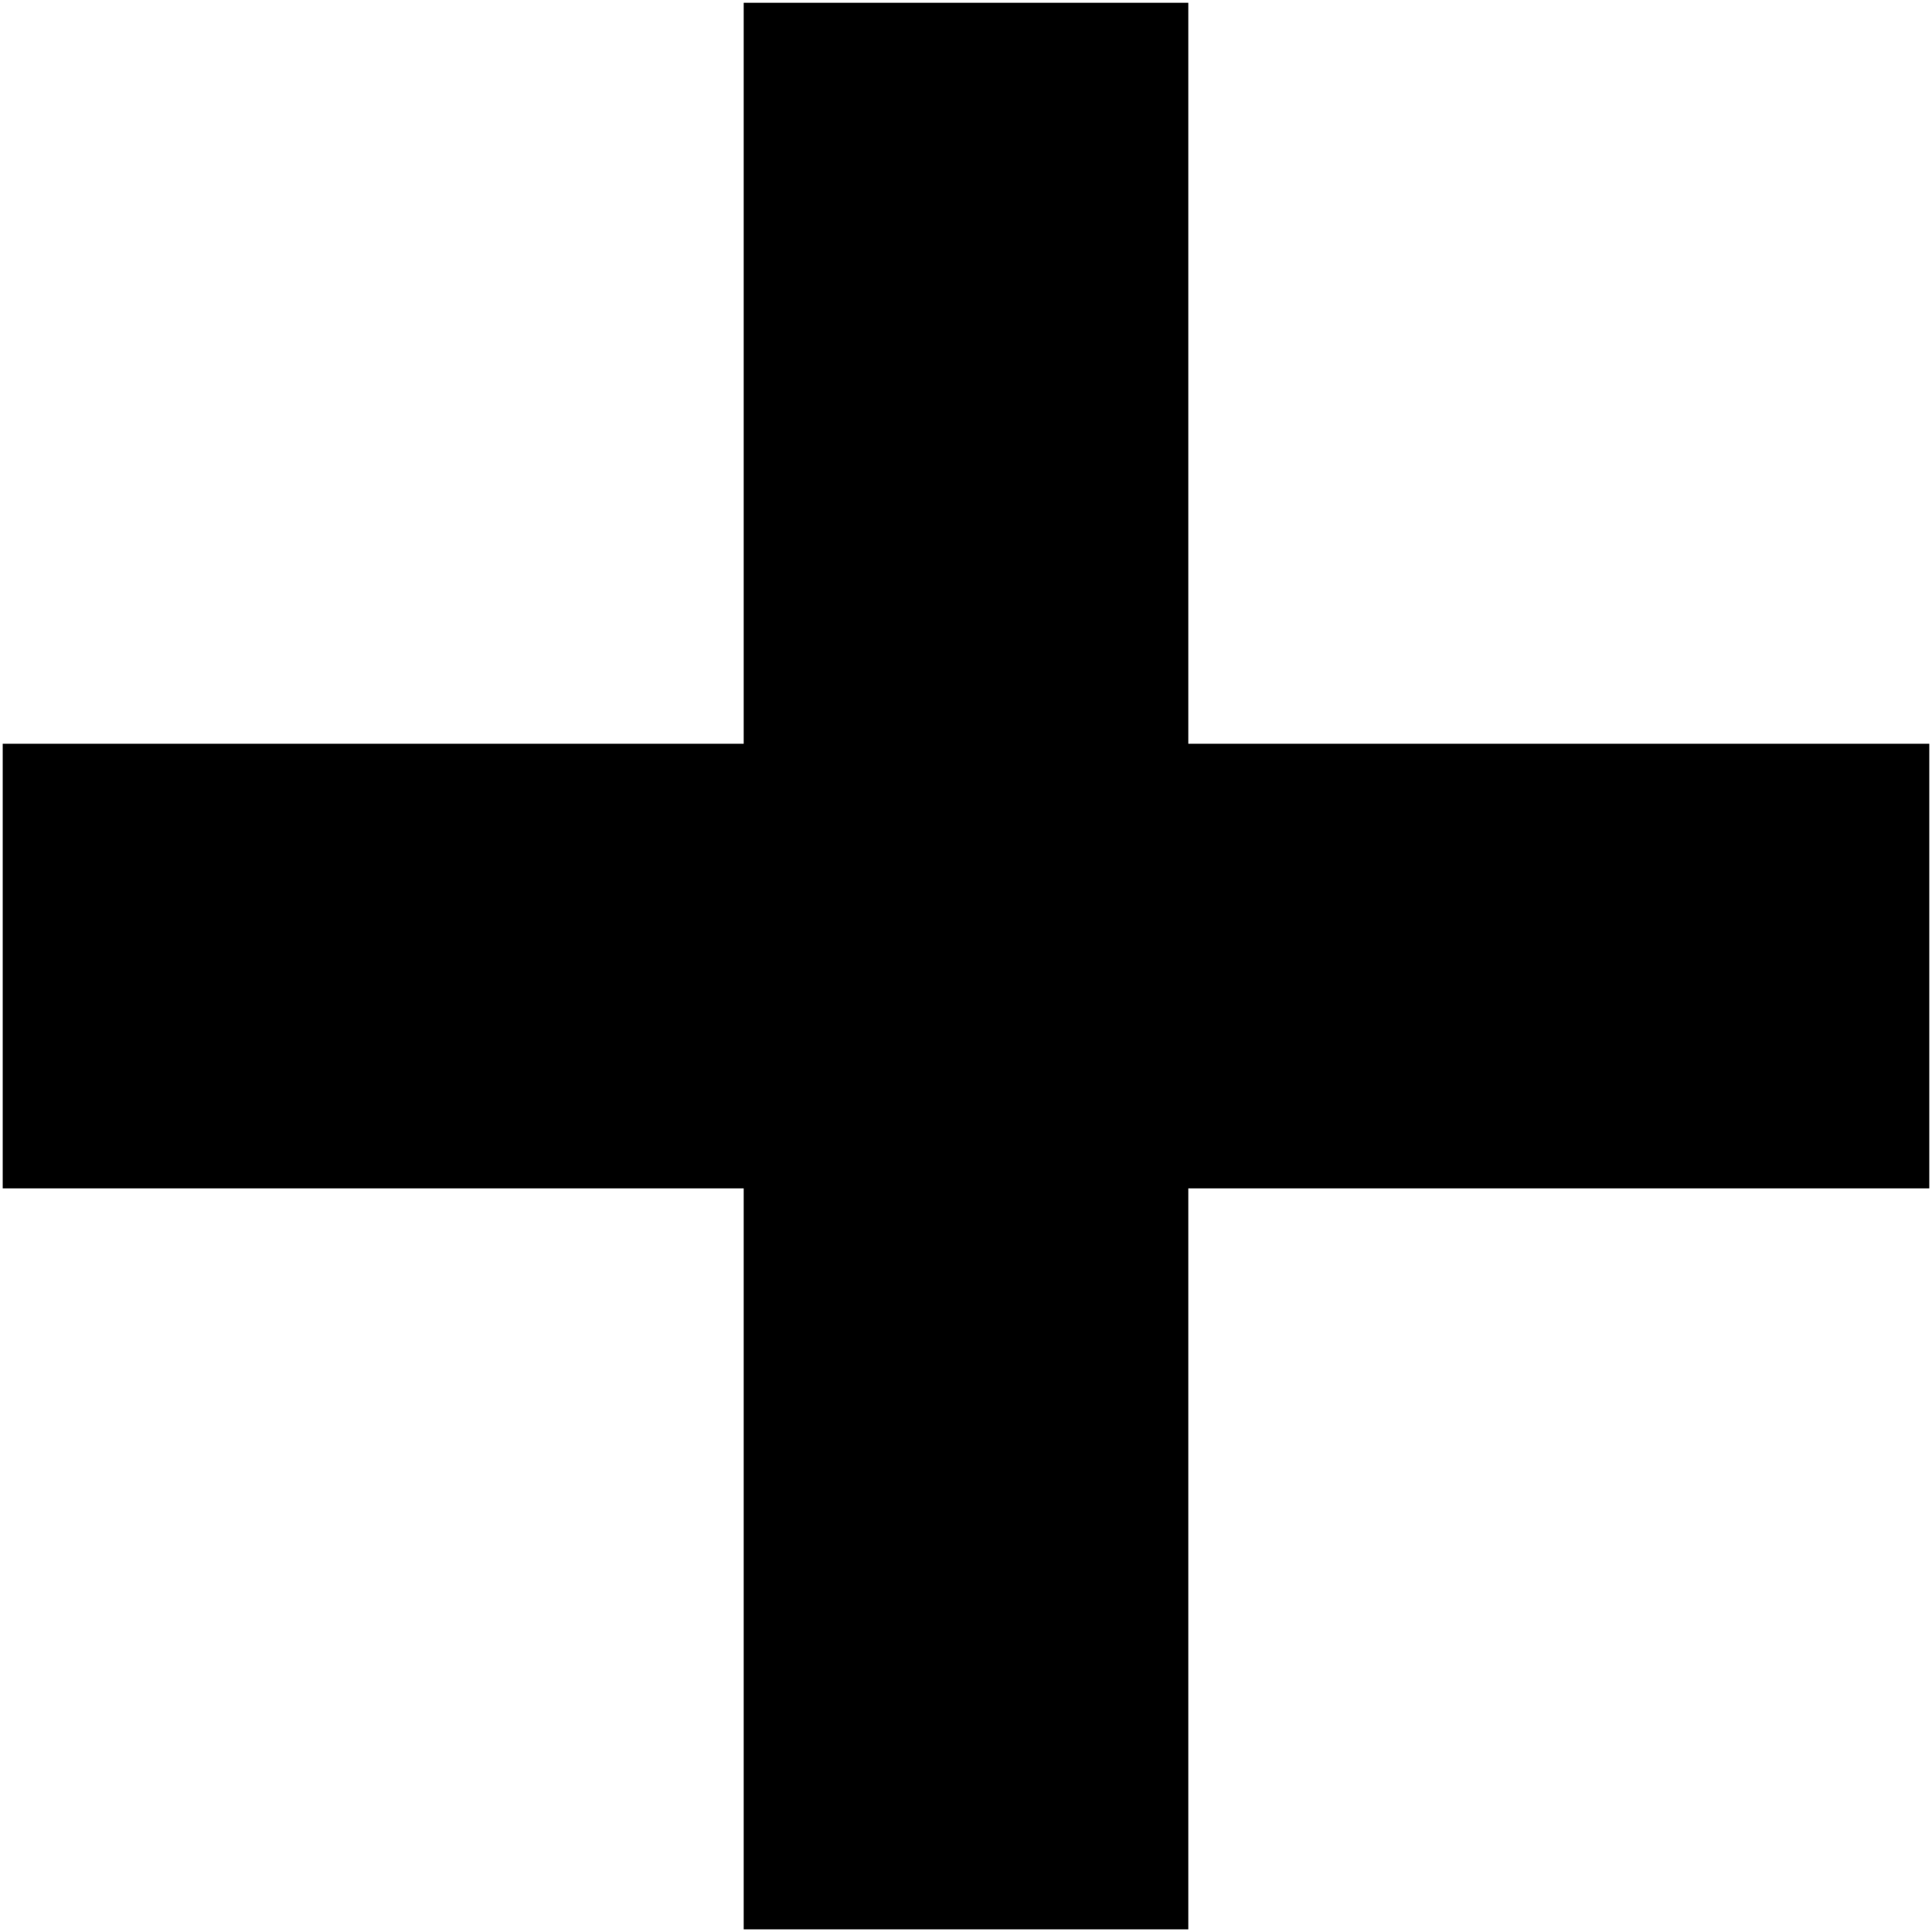
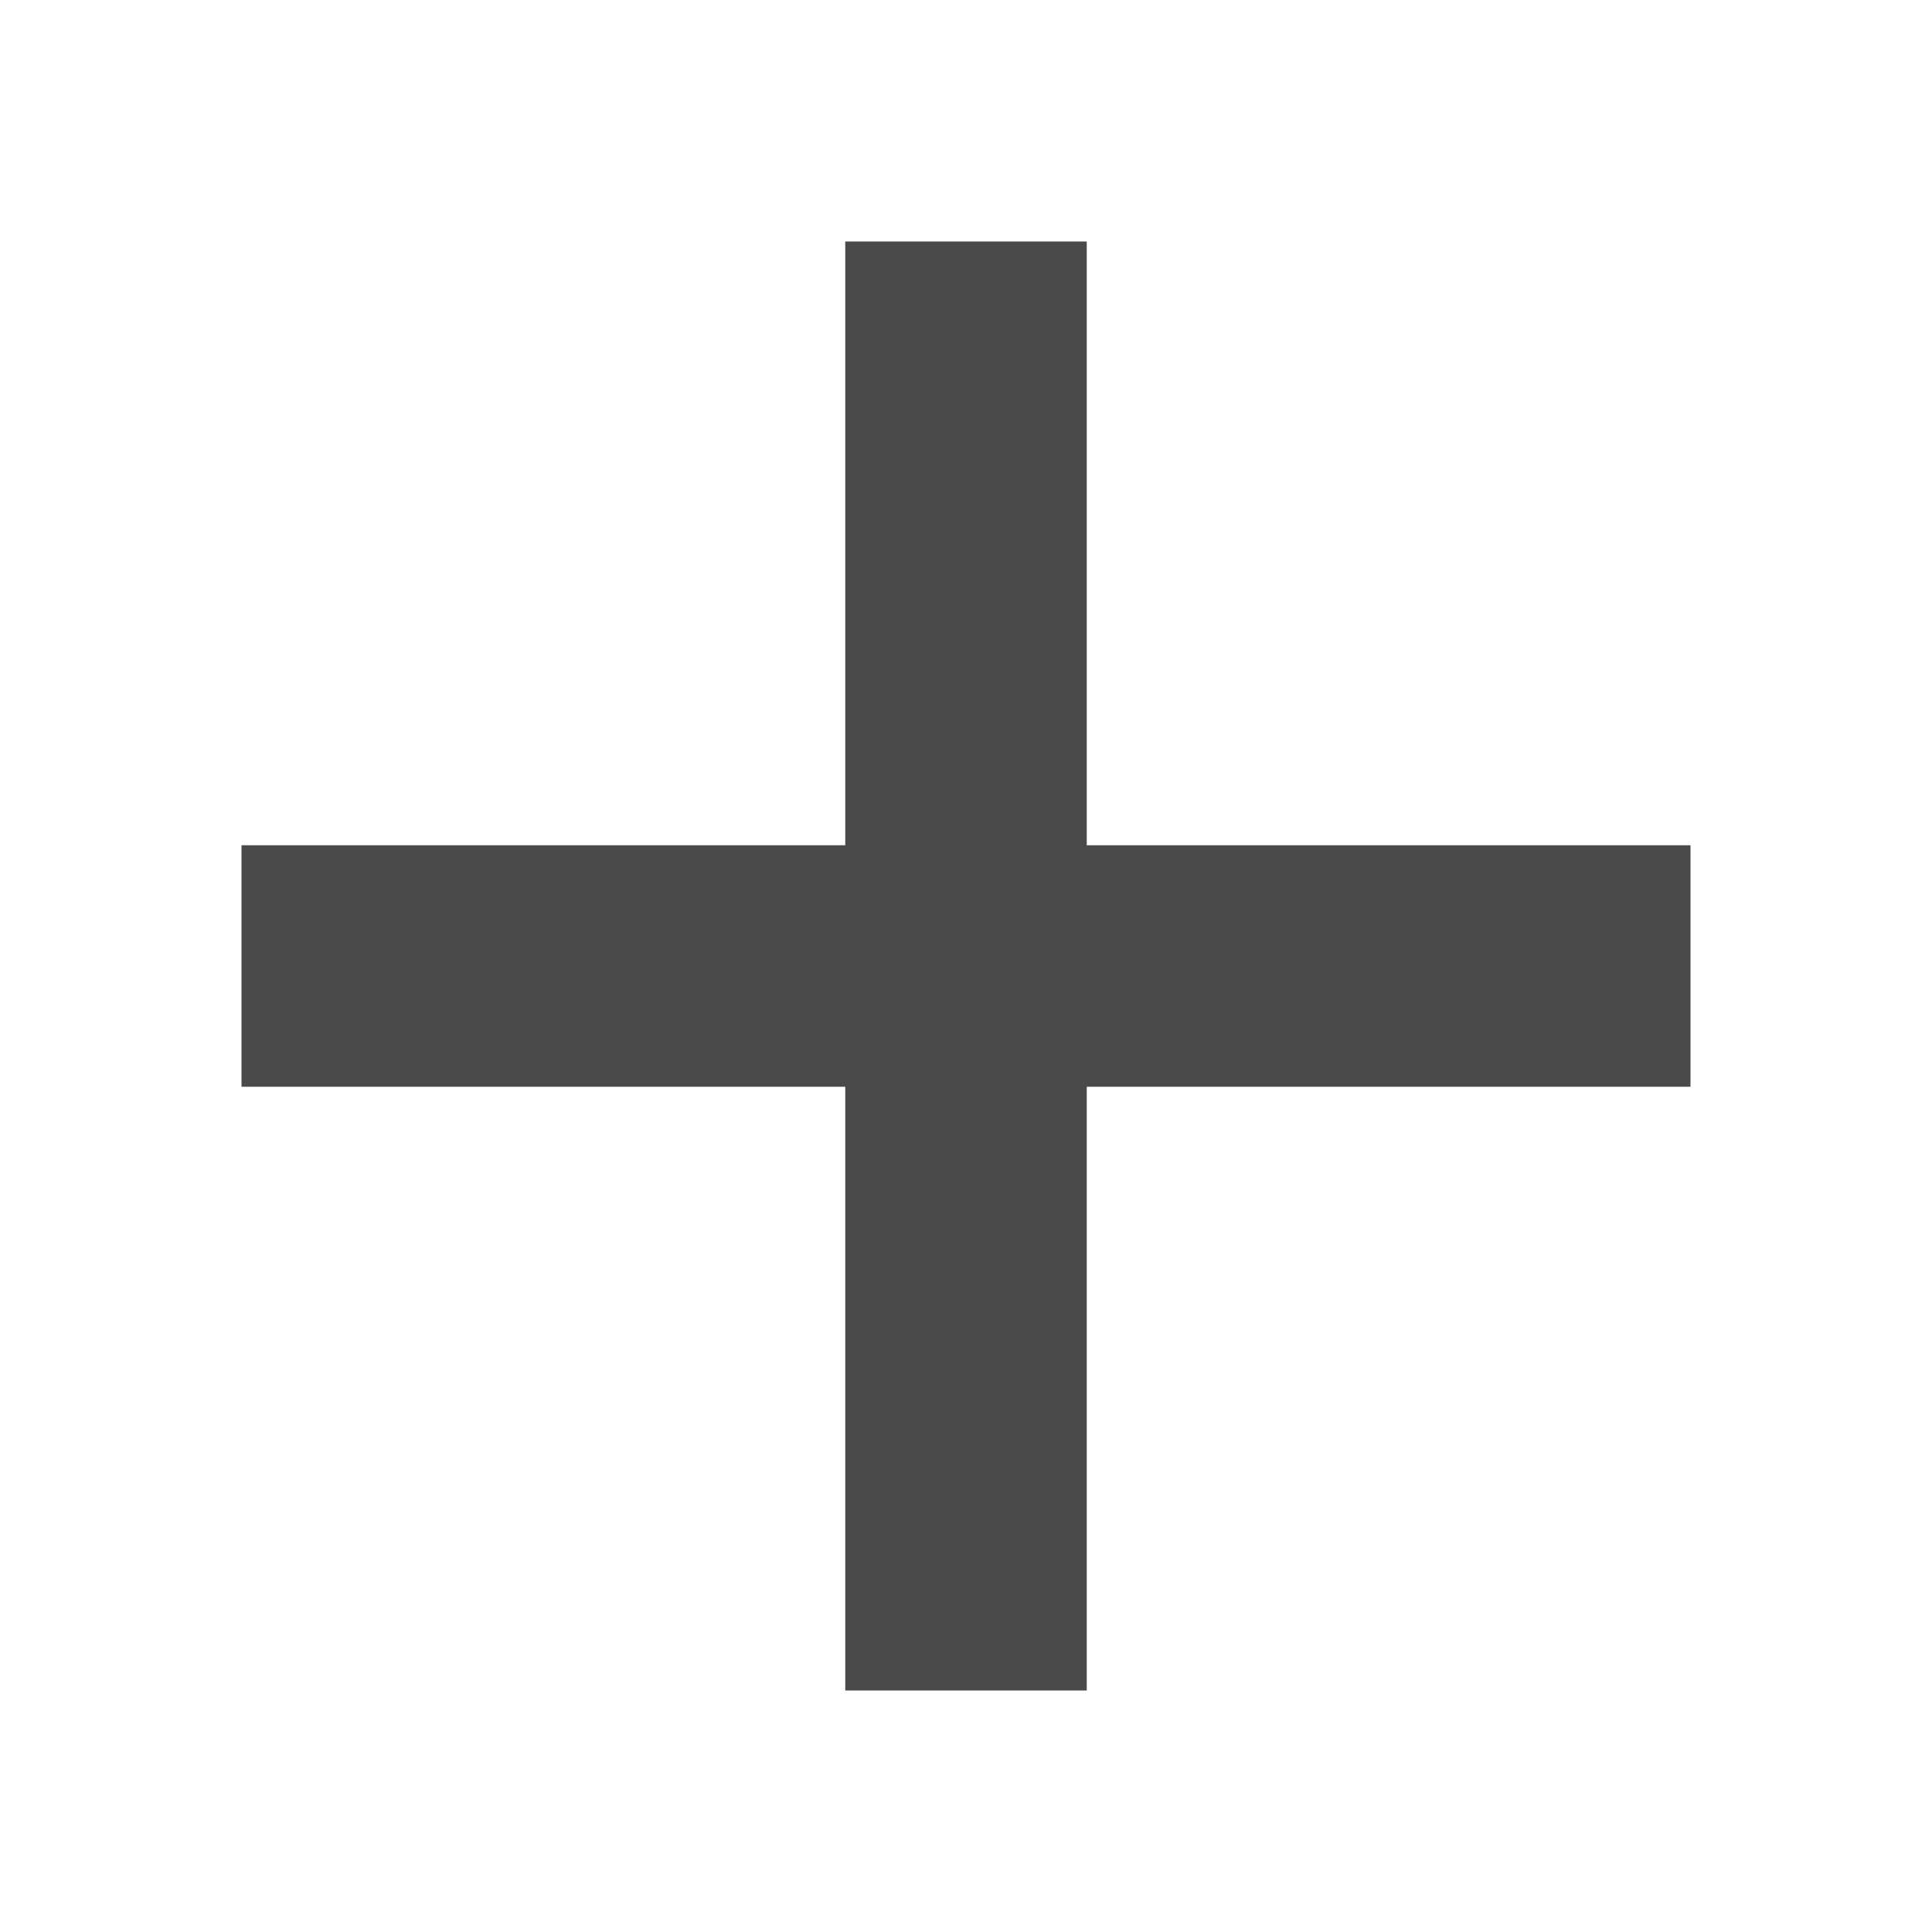
- <svg xmlns="http://www.w3.org/2000/svg" version="1.1" width="32" height="32" viewBox="0 0 32 32">
-   <path d="M19.682 0.046h-7.364v12.273h-12.273v7.364h12.273v12.273h7.364v-12.273h12.273v-7.364h-12.273z" />
+ <svg xmlns="http://www.w3.org/2000/svg" width="16" height="16" viewBox="0 0 16 16">
+   <path fill="#4A4A4A" fill-rule="evenodd" d="M7,7 L7,2 L9,2 L9,7 L14,7 L14,9 L9,9 L9,14 L7,14 L7,9 L2,9 L2,7 L7,7 Z" />
</svg>
